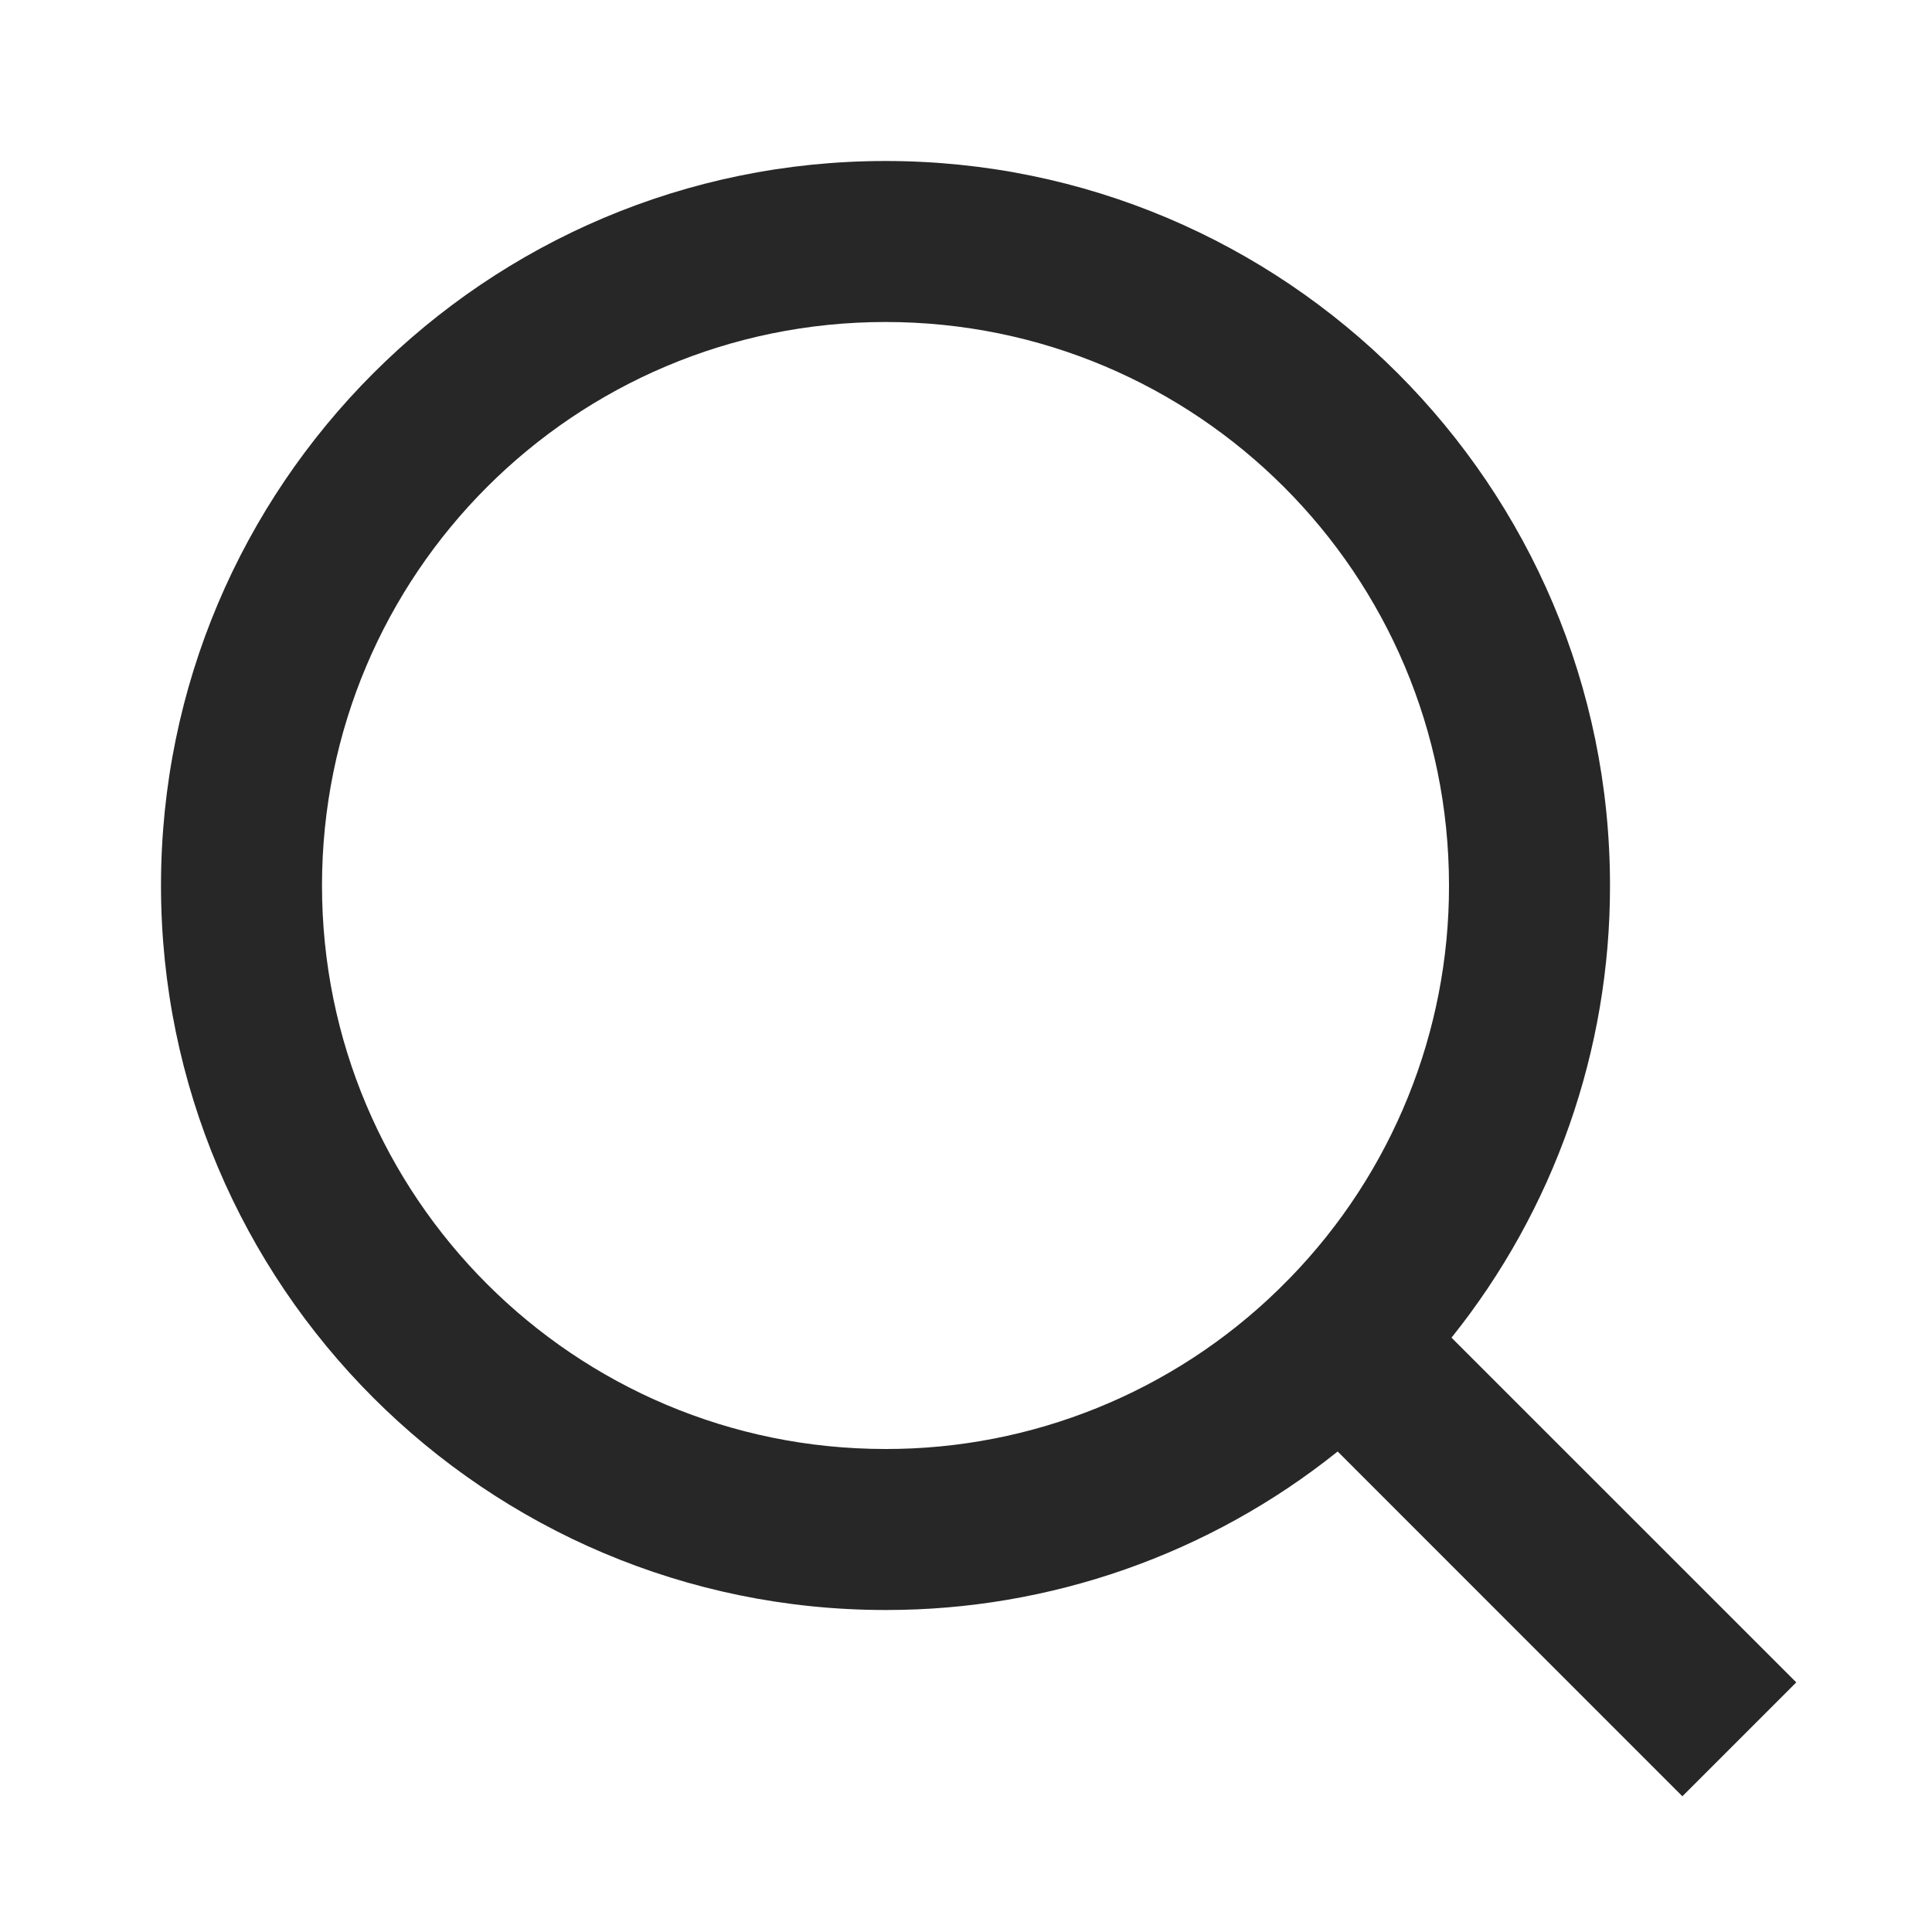
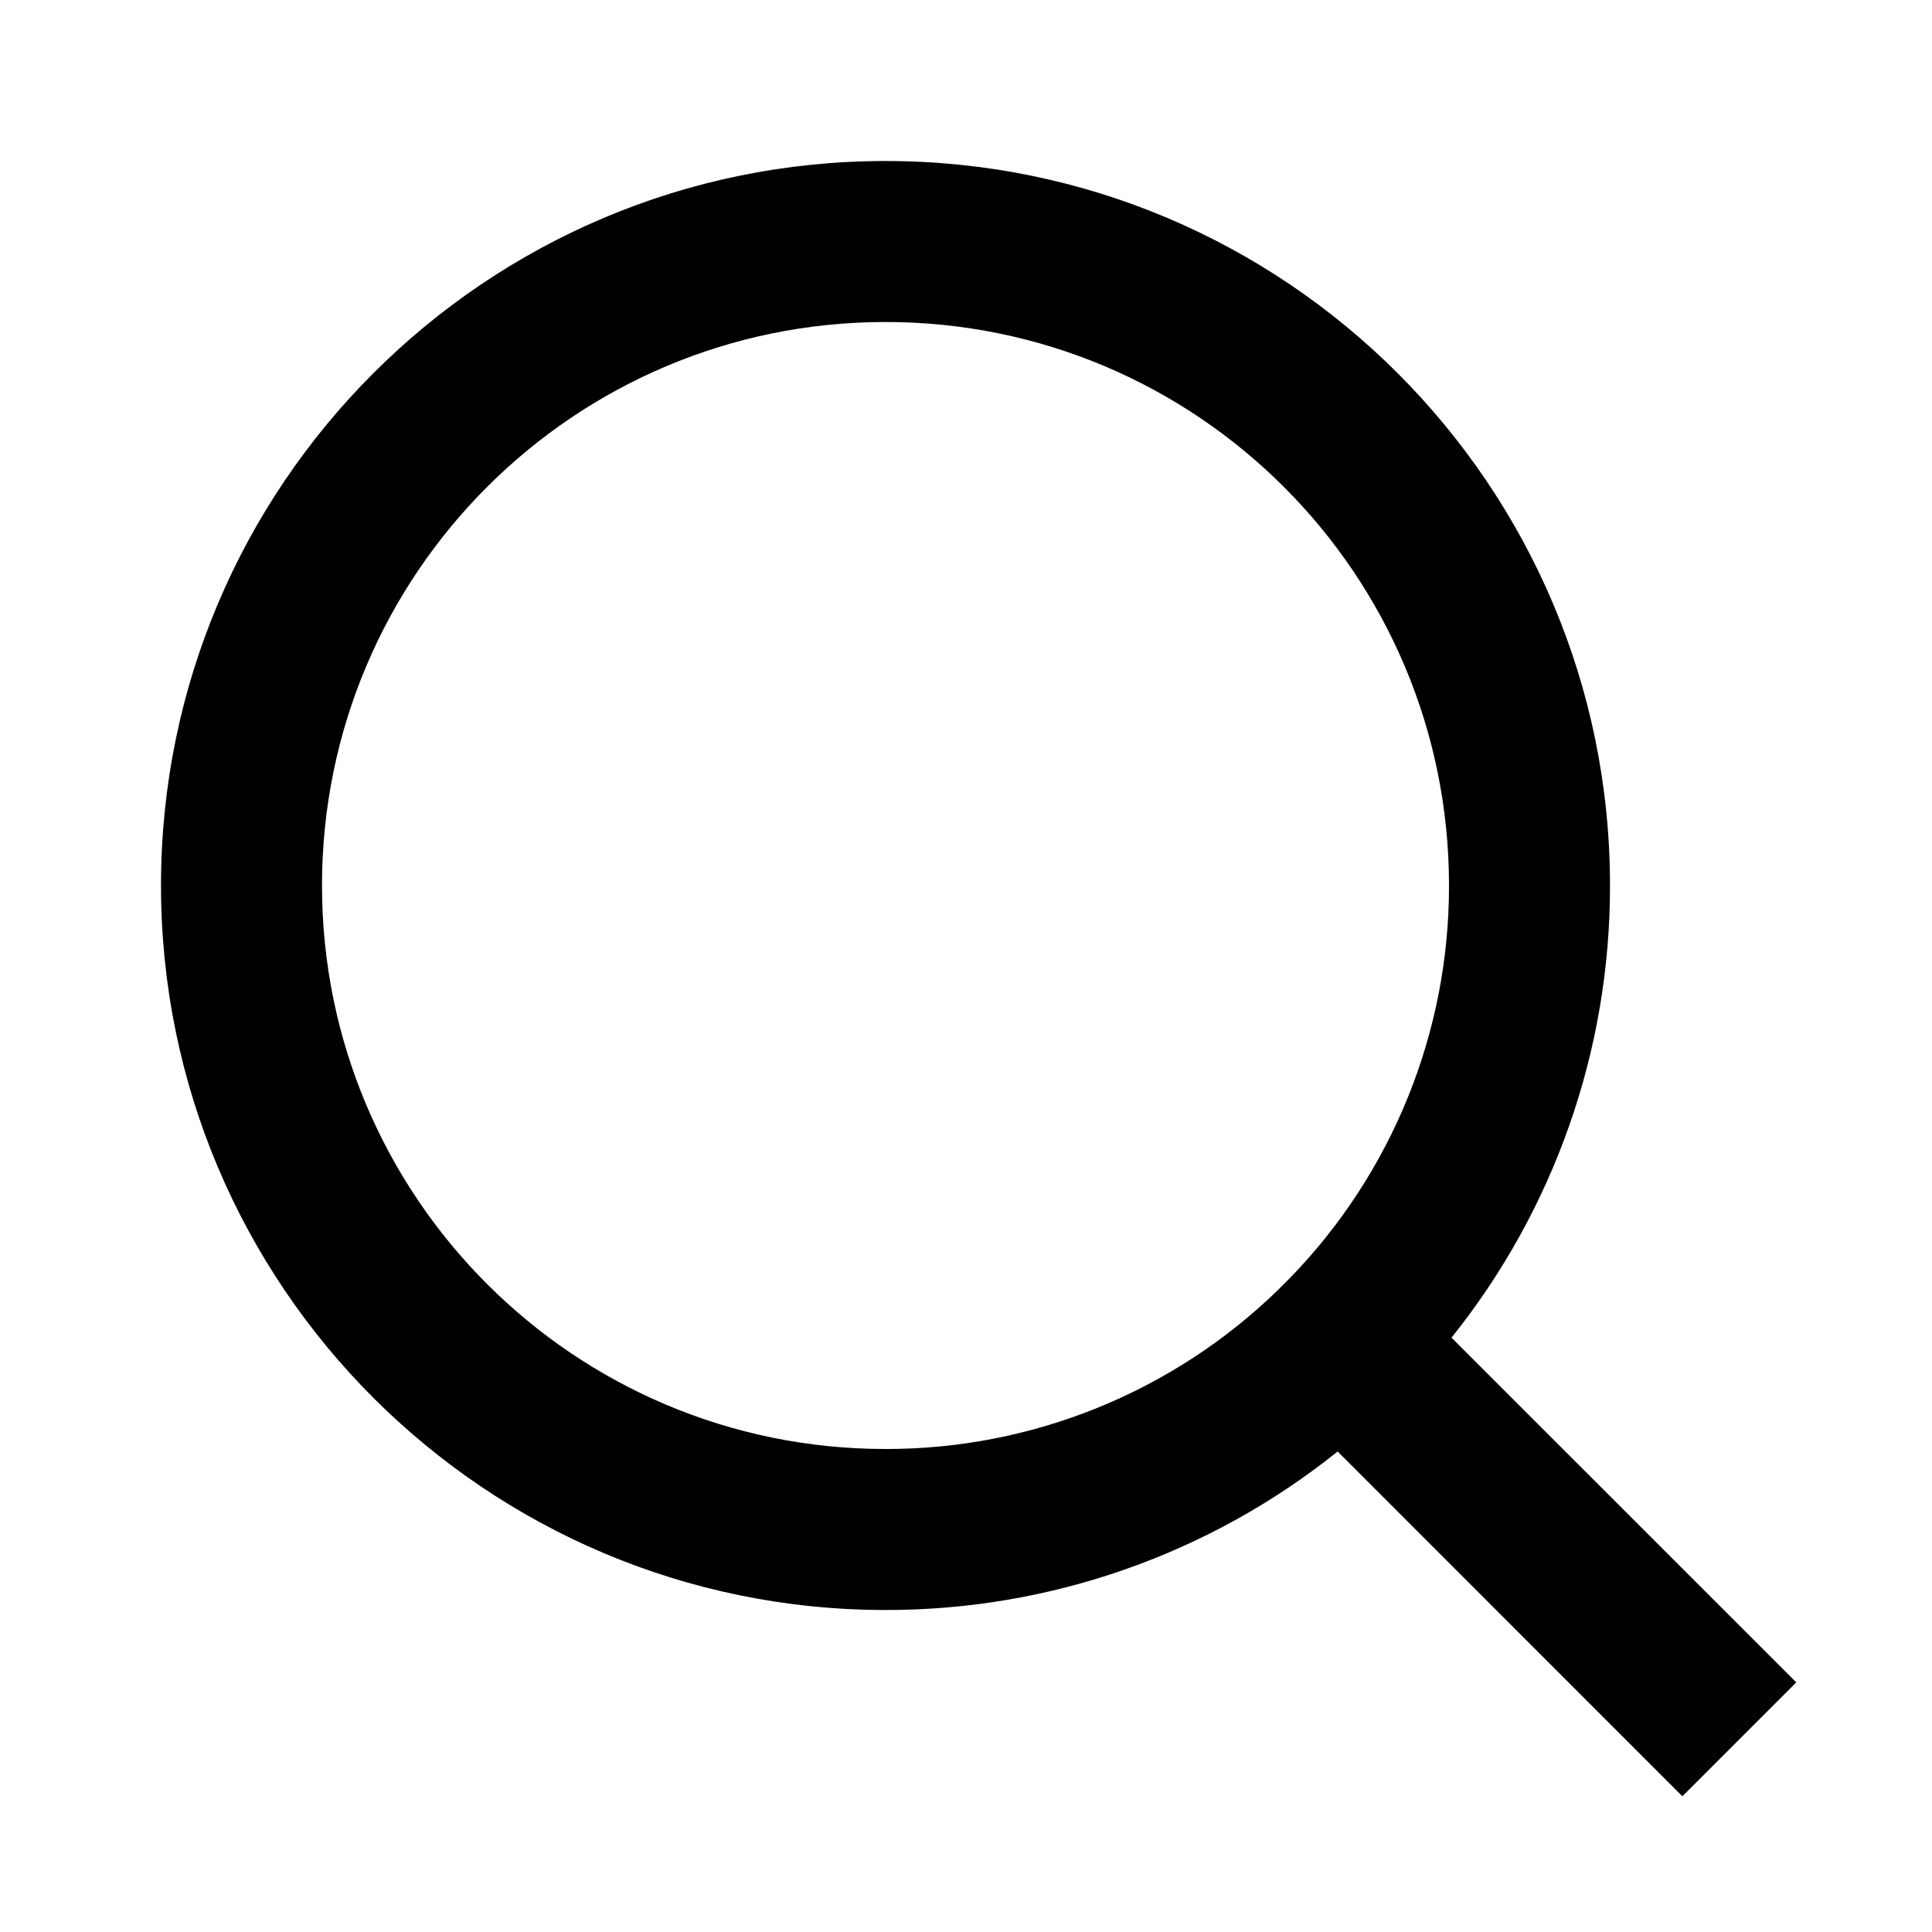
- <svg xmlns="http://www.w3.org/2000/svg" width="24" height="24" viewBox="0 0 24 24" fill="none">
-   <path d="M18.031 16.617L22.314 20.899L20.899 22.314L16.617 18.031C15.024 19.308 13.042 20.003 11 20C6.032 20 2 15.968 2 11C2 6.032 6.032 2 11 2C15.968 2 20 6.032 20 11C20.003 13.042 19.308 15.024 18.031 16.617ZM16.025 15.875C17.294 14.57 18.003 12.82 18 11C18 7.133 14.867 4 11 4C7.133 4 4 7.133 4 11C4 14.867 7.133 18 11 18C12.82 18.003 14.57 17.294 15.875 16.025L16.025 15.875Z" fill="#272727" />
+ <svg xmlns="http://www.w3.org/2000/svg" viewBox="0 0 24 24" fill="none">
+   <path d="M18.031 16.617L22.314 20.899L20.899 22.314L16.617 18.031C15.024 19.308 13.042 20.003 11 20C6.032 20 2 15.968 2 11C2 6.032 6.032 2 11 2C15.968 2 20 6.032 20 11C20.003 13.042 19.308 15.024 18.031 16.617ZM16.025 15.875C17.294 14.57 18.003 12.82 18 11C18 7.133 14.867 4 11 4C7.133 4 4 7.133 4 11C4 14.867 7.133 18 11 18C12.82 18.003 14.57 17.294 15.875 16.025L16.025 15.875Z" fill="currentColor" />
</svg>
